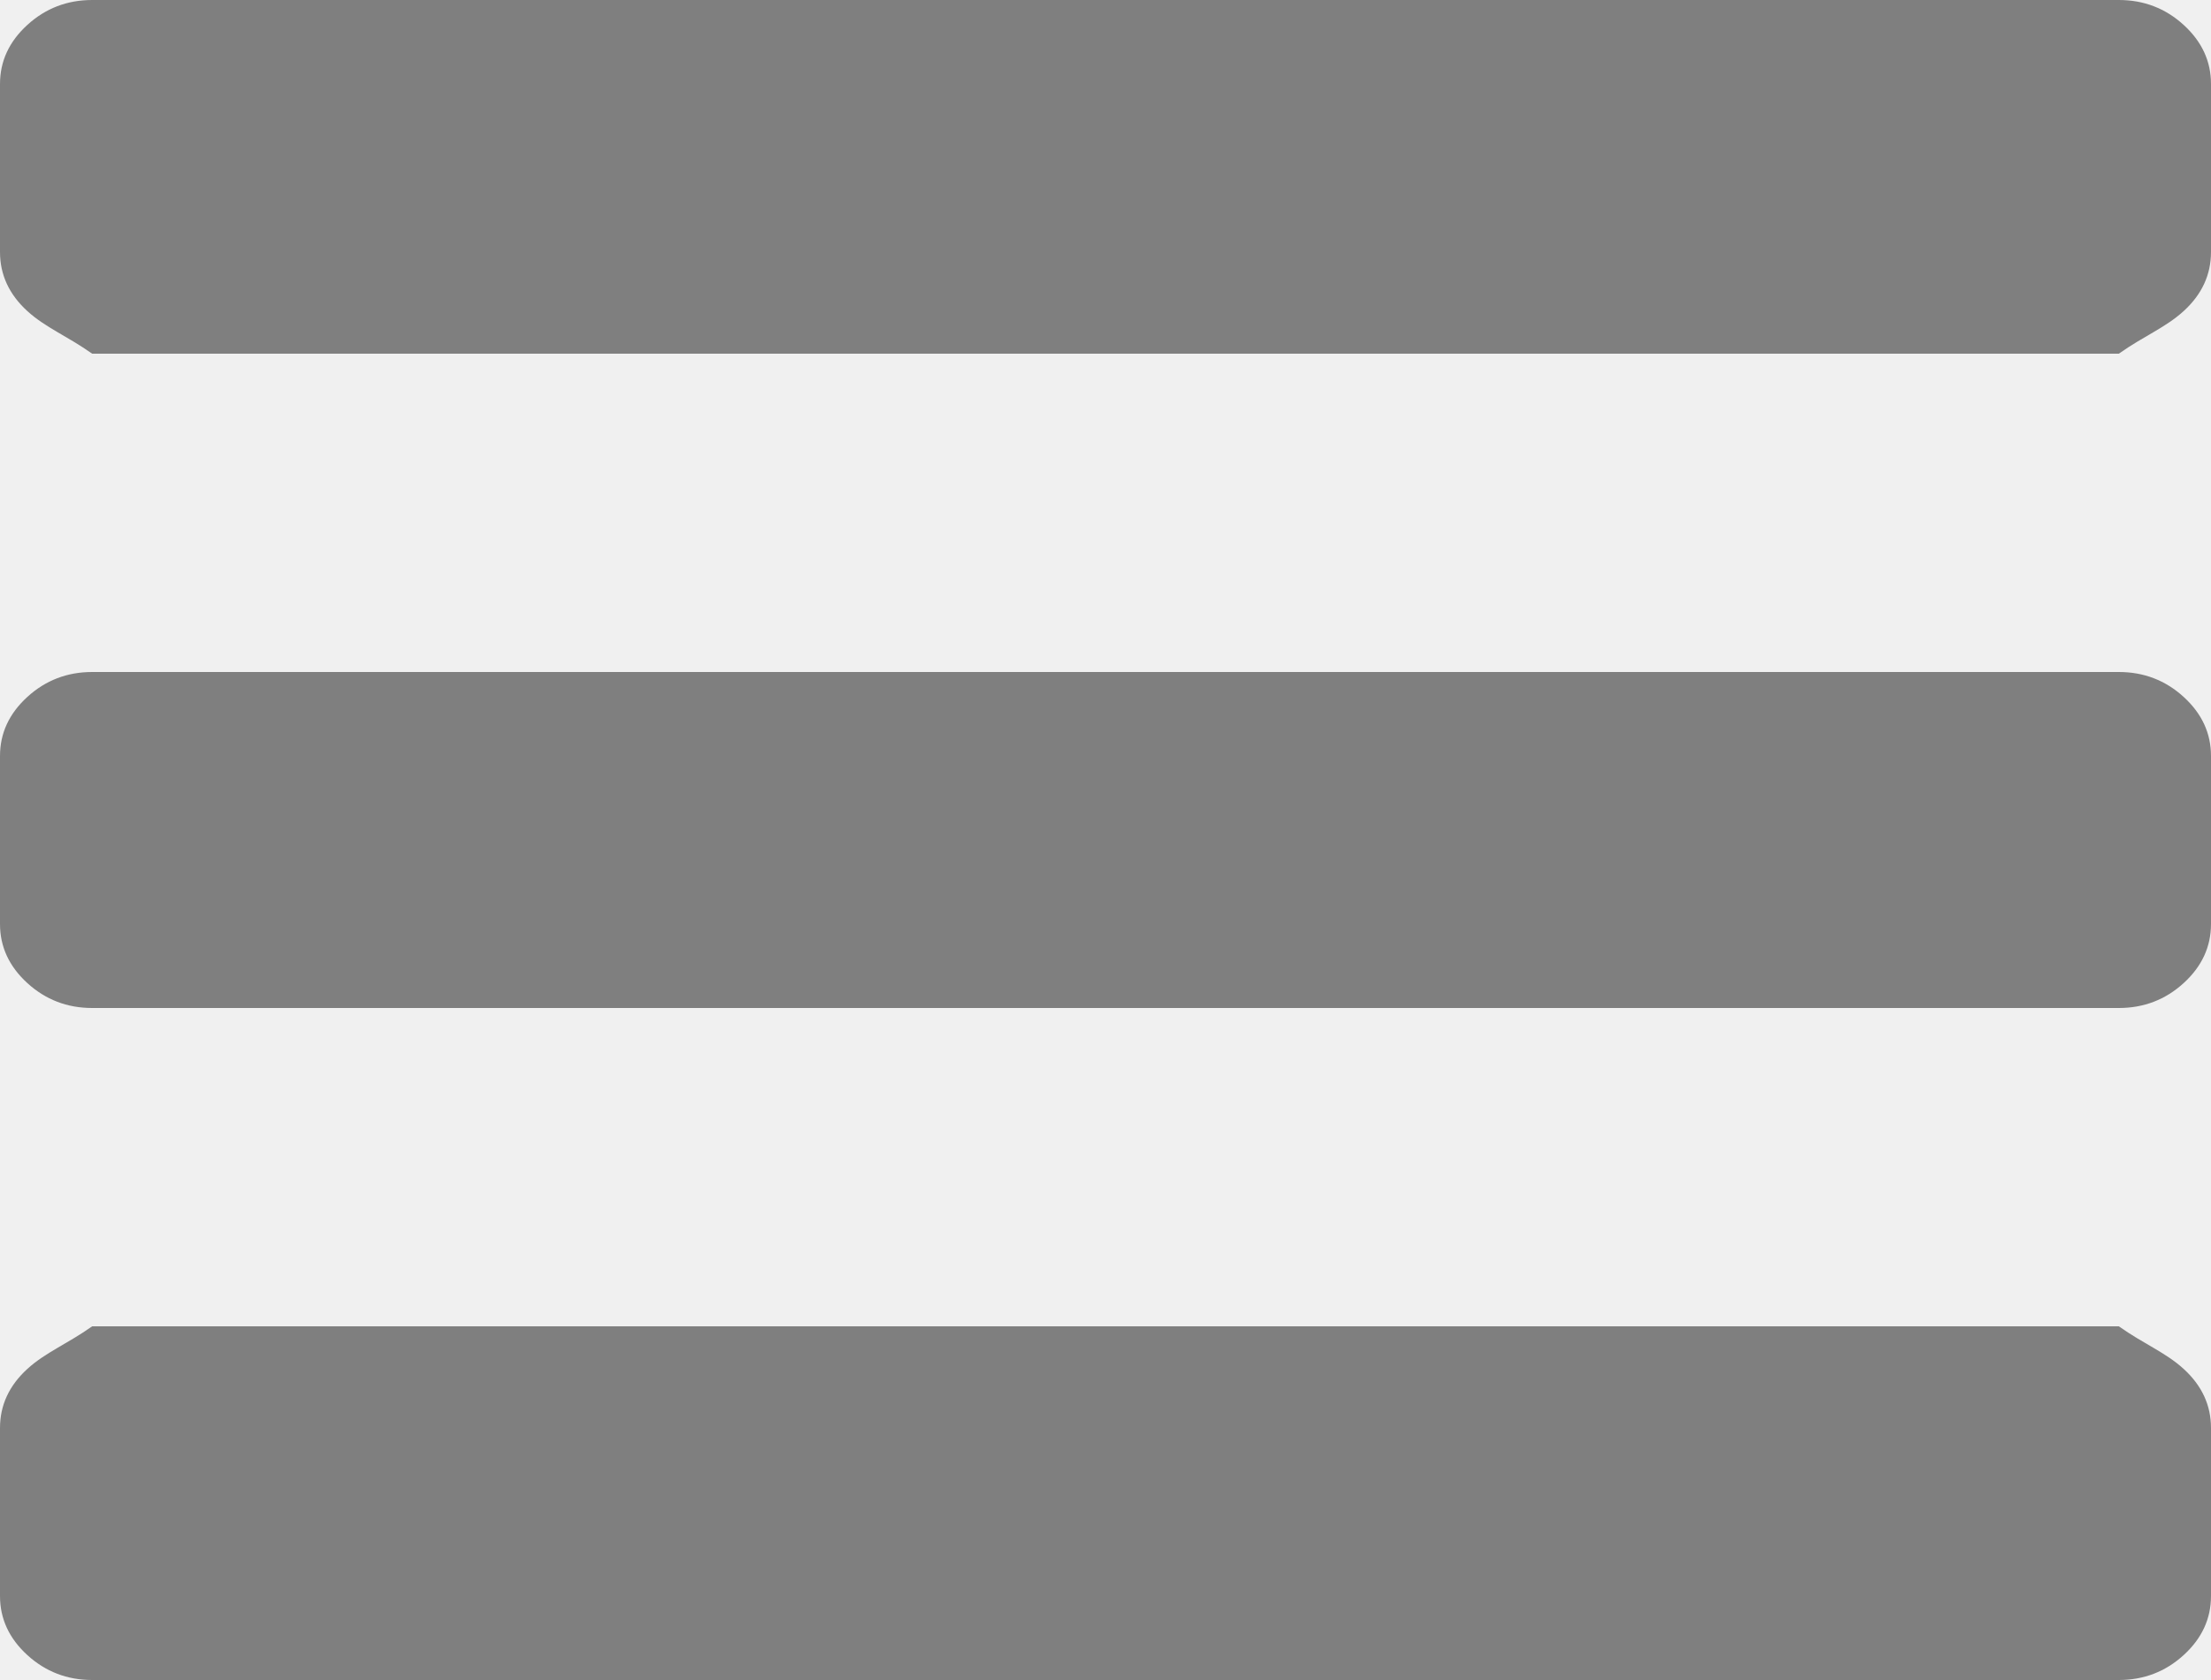
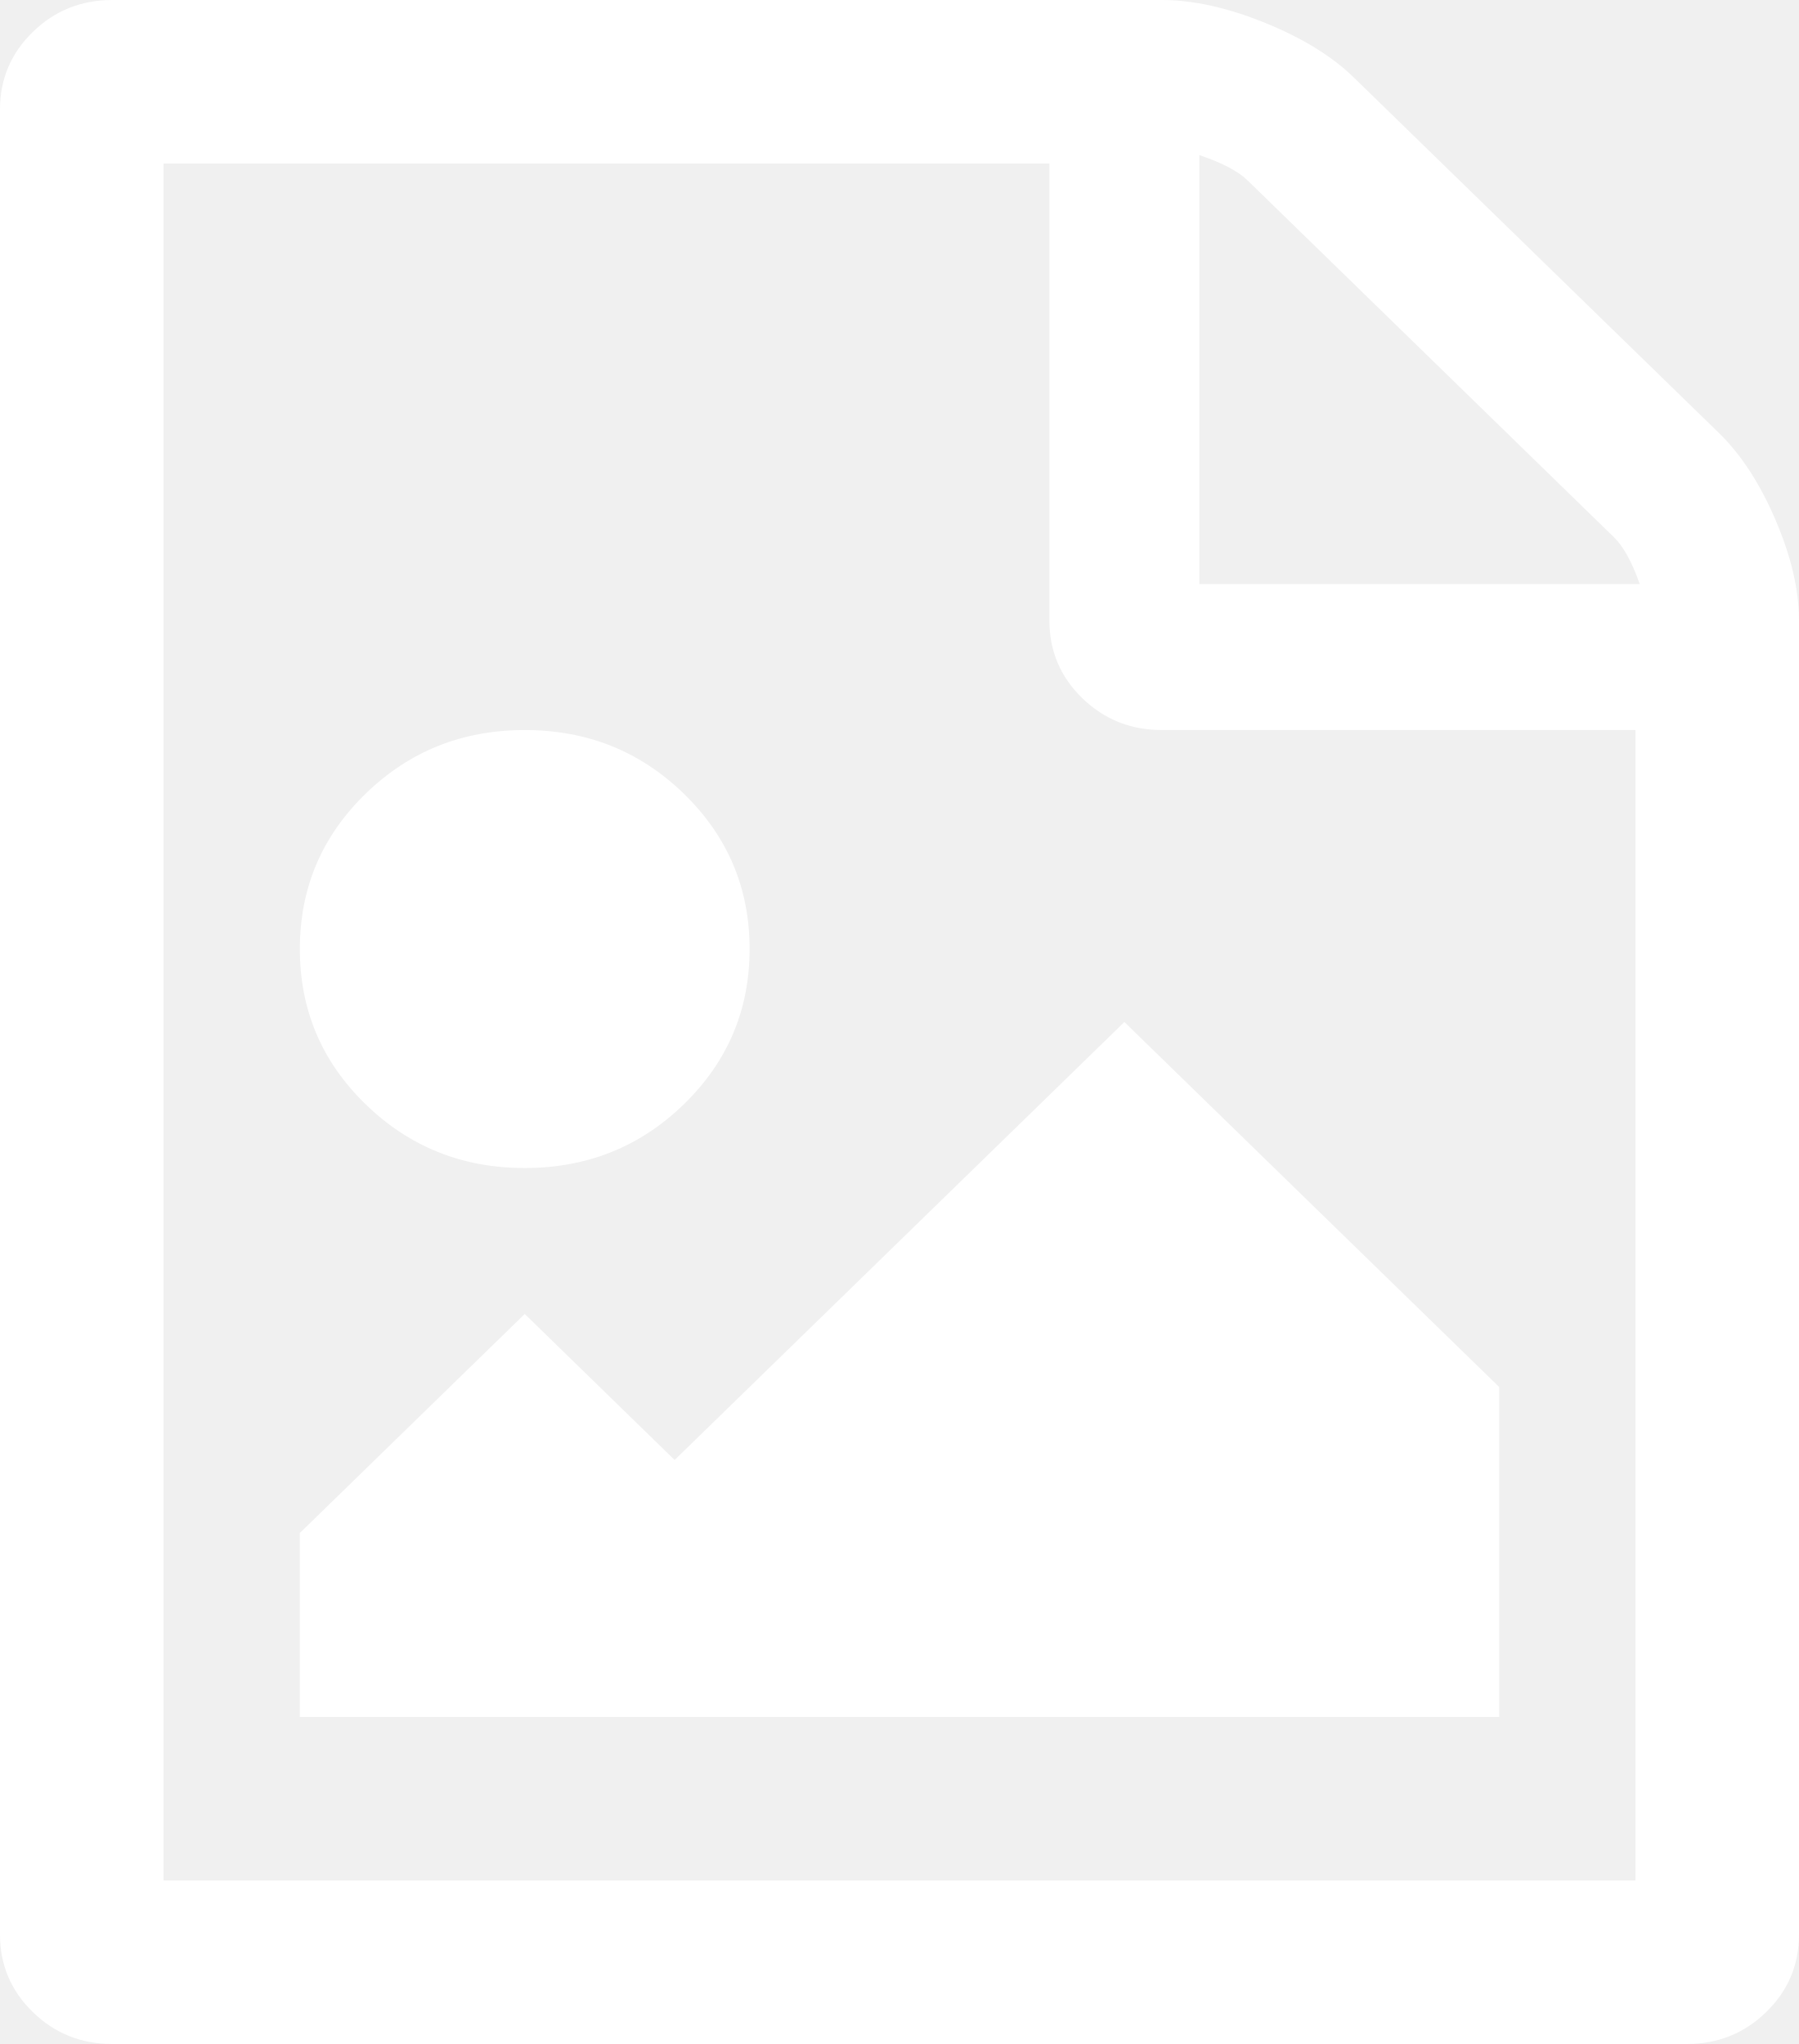
- <svg xmlns="http://www.w3.org/2000/svg" version="1.1" width="25px" height="19px">
-   <g transform="matrix(1 0 0 1 -62 -15 )">
-     <path d="M 24.691 15.482  C 24.897 15.67  25 15.893  25 16.15  L 25 18.05  C 25 18.307  24.897 18.53  24.691 18.718  C 24.485 18.906  24.24 19  23.958 19  L 1.042 19  C 0.76 19  0.515 18.906  0.309 18.718  C 0.103 18.53  0 18.307  0 18.05  L 0 16.15  C 0 15.893  0.103 15.67  0.309 15.482  C 0.515 15.294  0.76 15.2  1.042 15  L 23.958 15  C 24.24 15.2  24.485 15.294  24.691 15.482  Z M 24.691 7.882  C 24.897 8.07  25 8.293  25 8.55  L 25 10.45  C 25 10.707  24.897 10.93  24.691 11.118  C 24.485 11.306  24.24 11.4  23.958 11.4  L 1.042 11.4  C 0.76 11.4  0.515 11.306  0.309 11.118  C 0.103 10.93  0 10.707  0 10.45  L 0 8.55  C 0 8.293  0.103 8.07  0.309 7.882  C 0.515 7.694  0.76 7.6  1.042 7.6  L 23.958 7.6  C 24.24 7.6  24.485 7.694  24.691 7.882  Z M 24.691 0.282  C 24.897 0.47  25 0.693  25 0.95  L 25 2.85  C 25 3.107  24.897 3.33  24.691 3.518  C 24.485 3.706  24.24 3.8  23.958 4  L 1.042 4  C 0.76 3.8  0.515 3.706  0.309 3.518  C 0.103 3.33  0 3.107  0 2.85  L 0 0.95  C 0 0.693  0.103 0.47  0.309 0.282  C 0.515 0.094  0.76 0  1.042 0  L 23.958 0  C 24.24 0  24.485 0.094  24.691 0.282  Z " fill-rule="nonzero" fill="#7f7f7f" stroke="none" transform="matrix(1 0 0 1 62 15 )" />
+ <svg xmlns="http://www.w3.org/2000/svg" version="1.1" width="22px" height="25px">
+   <g transform="matrix(1 0 0 1 -1090 -14 )">
+     <path d="M 16.557 0.949  L 21.026 5.301  C 21.293 5.562  21.523 5.915  21.714 6.362  C 21.905 6.808  22 7.217  22 7.589  L 22 23.661  C 22 24.033  21.866 24.349  21.599 24.609  C 21.332 24.87  21.007 25  20.625 25  L 1.375 25  C 0.993 25  0.668 24.87  0.401 24.609  C 0.134 24.349  0 24.033  0 23.661  L 0 1.339  C 0 0.967  0.134 0.651  0.401 0.391  C 0.668 0.13  0.993 0  1.375 0  L 14.208 0  C 14.59 0  15.01 0.093  15.469 0.279  C 15.927 0.465  16.29 0.688  16.557 0.949  Z M 15.254 2.204  C 15.139 2.093  14.944 1.99  14.667 1.897  L 14.667 7.143  L 20.052 7.143  C 19.957 6.873  19.852 6.682  19.737 6.571  L 15.254 2.204  Z M 2 23  L 20 23  L 20 8.929  L 14.208 8.929  C 13.826 8.929  13.502 8.798  13.234 8.538  C 12.967 8.278  12.833 7.961  12.833 7.589  L 12.833 2  L 2 2  L 2 23  Z M 13.75 12.5  L 18.333 16.964  L 18.333 21  L 3.667 21  L 3.667 18.75  L 6.417 16.071  L 8.25 17.857  L 13.75 12.5  Z M 8.365 13.504  C 7.83 14.025  7.181 14.286  6.417 14.286  C 5.653 14.286  5.003 14.025  4.469 13.504  C 3.934 12.984  3.667 12.351  3.667 11.607  C 3.667 10.863  3.934 10.231  4.469 9.71  C 5.003 9.189  5.653 8.929  6.417 8.929  C 7.181 8.929  7.83 9.189  8.365 9.71  C 8.899 10.231  9.167 10.863  9.167 11.607  C 9.167 12.351  8.899 12.984  8.365 13.504  Z " fill-rule="nonzero" fill="#ffffff" stroke="none" transform="matrix(1 0 0 1 1090 14 )" />
  </g>
</svg>
